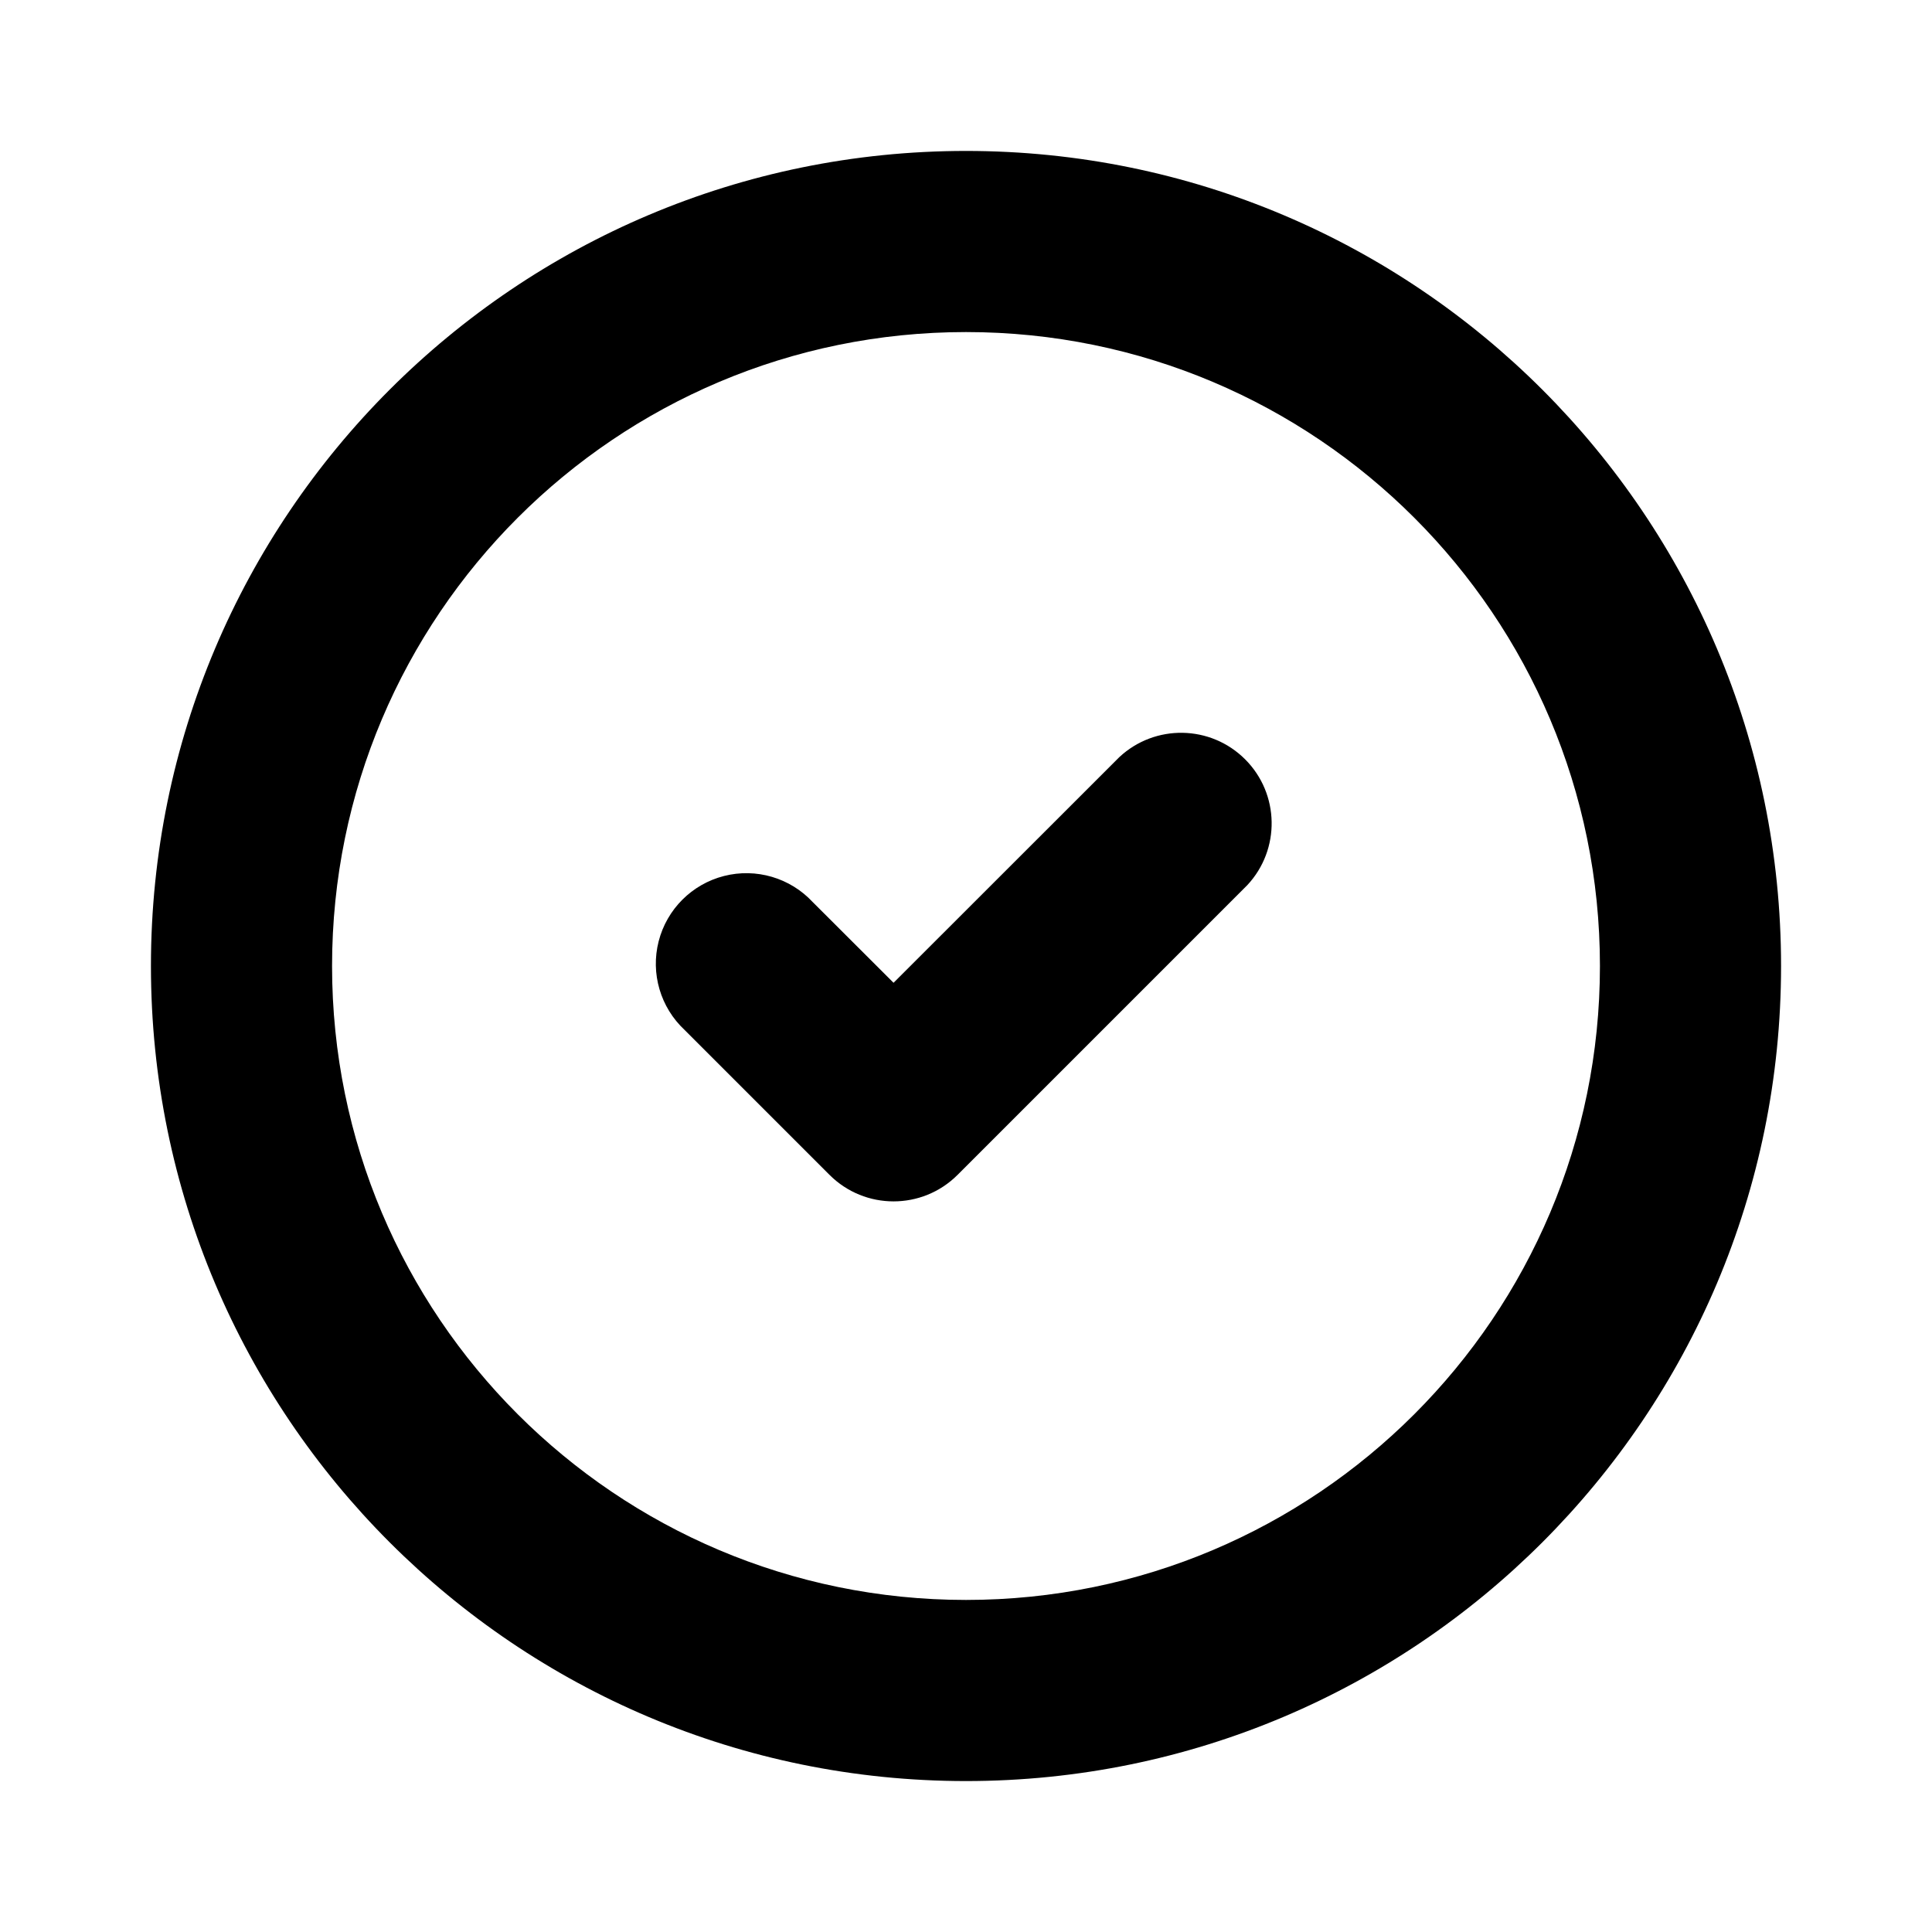
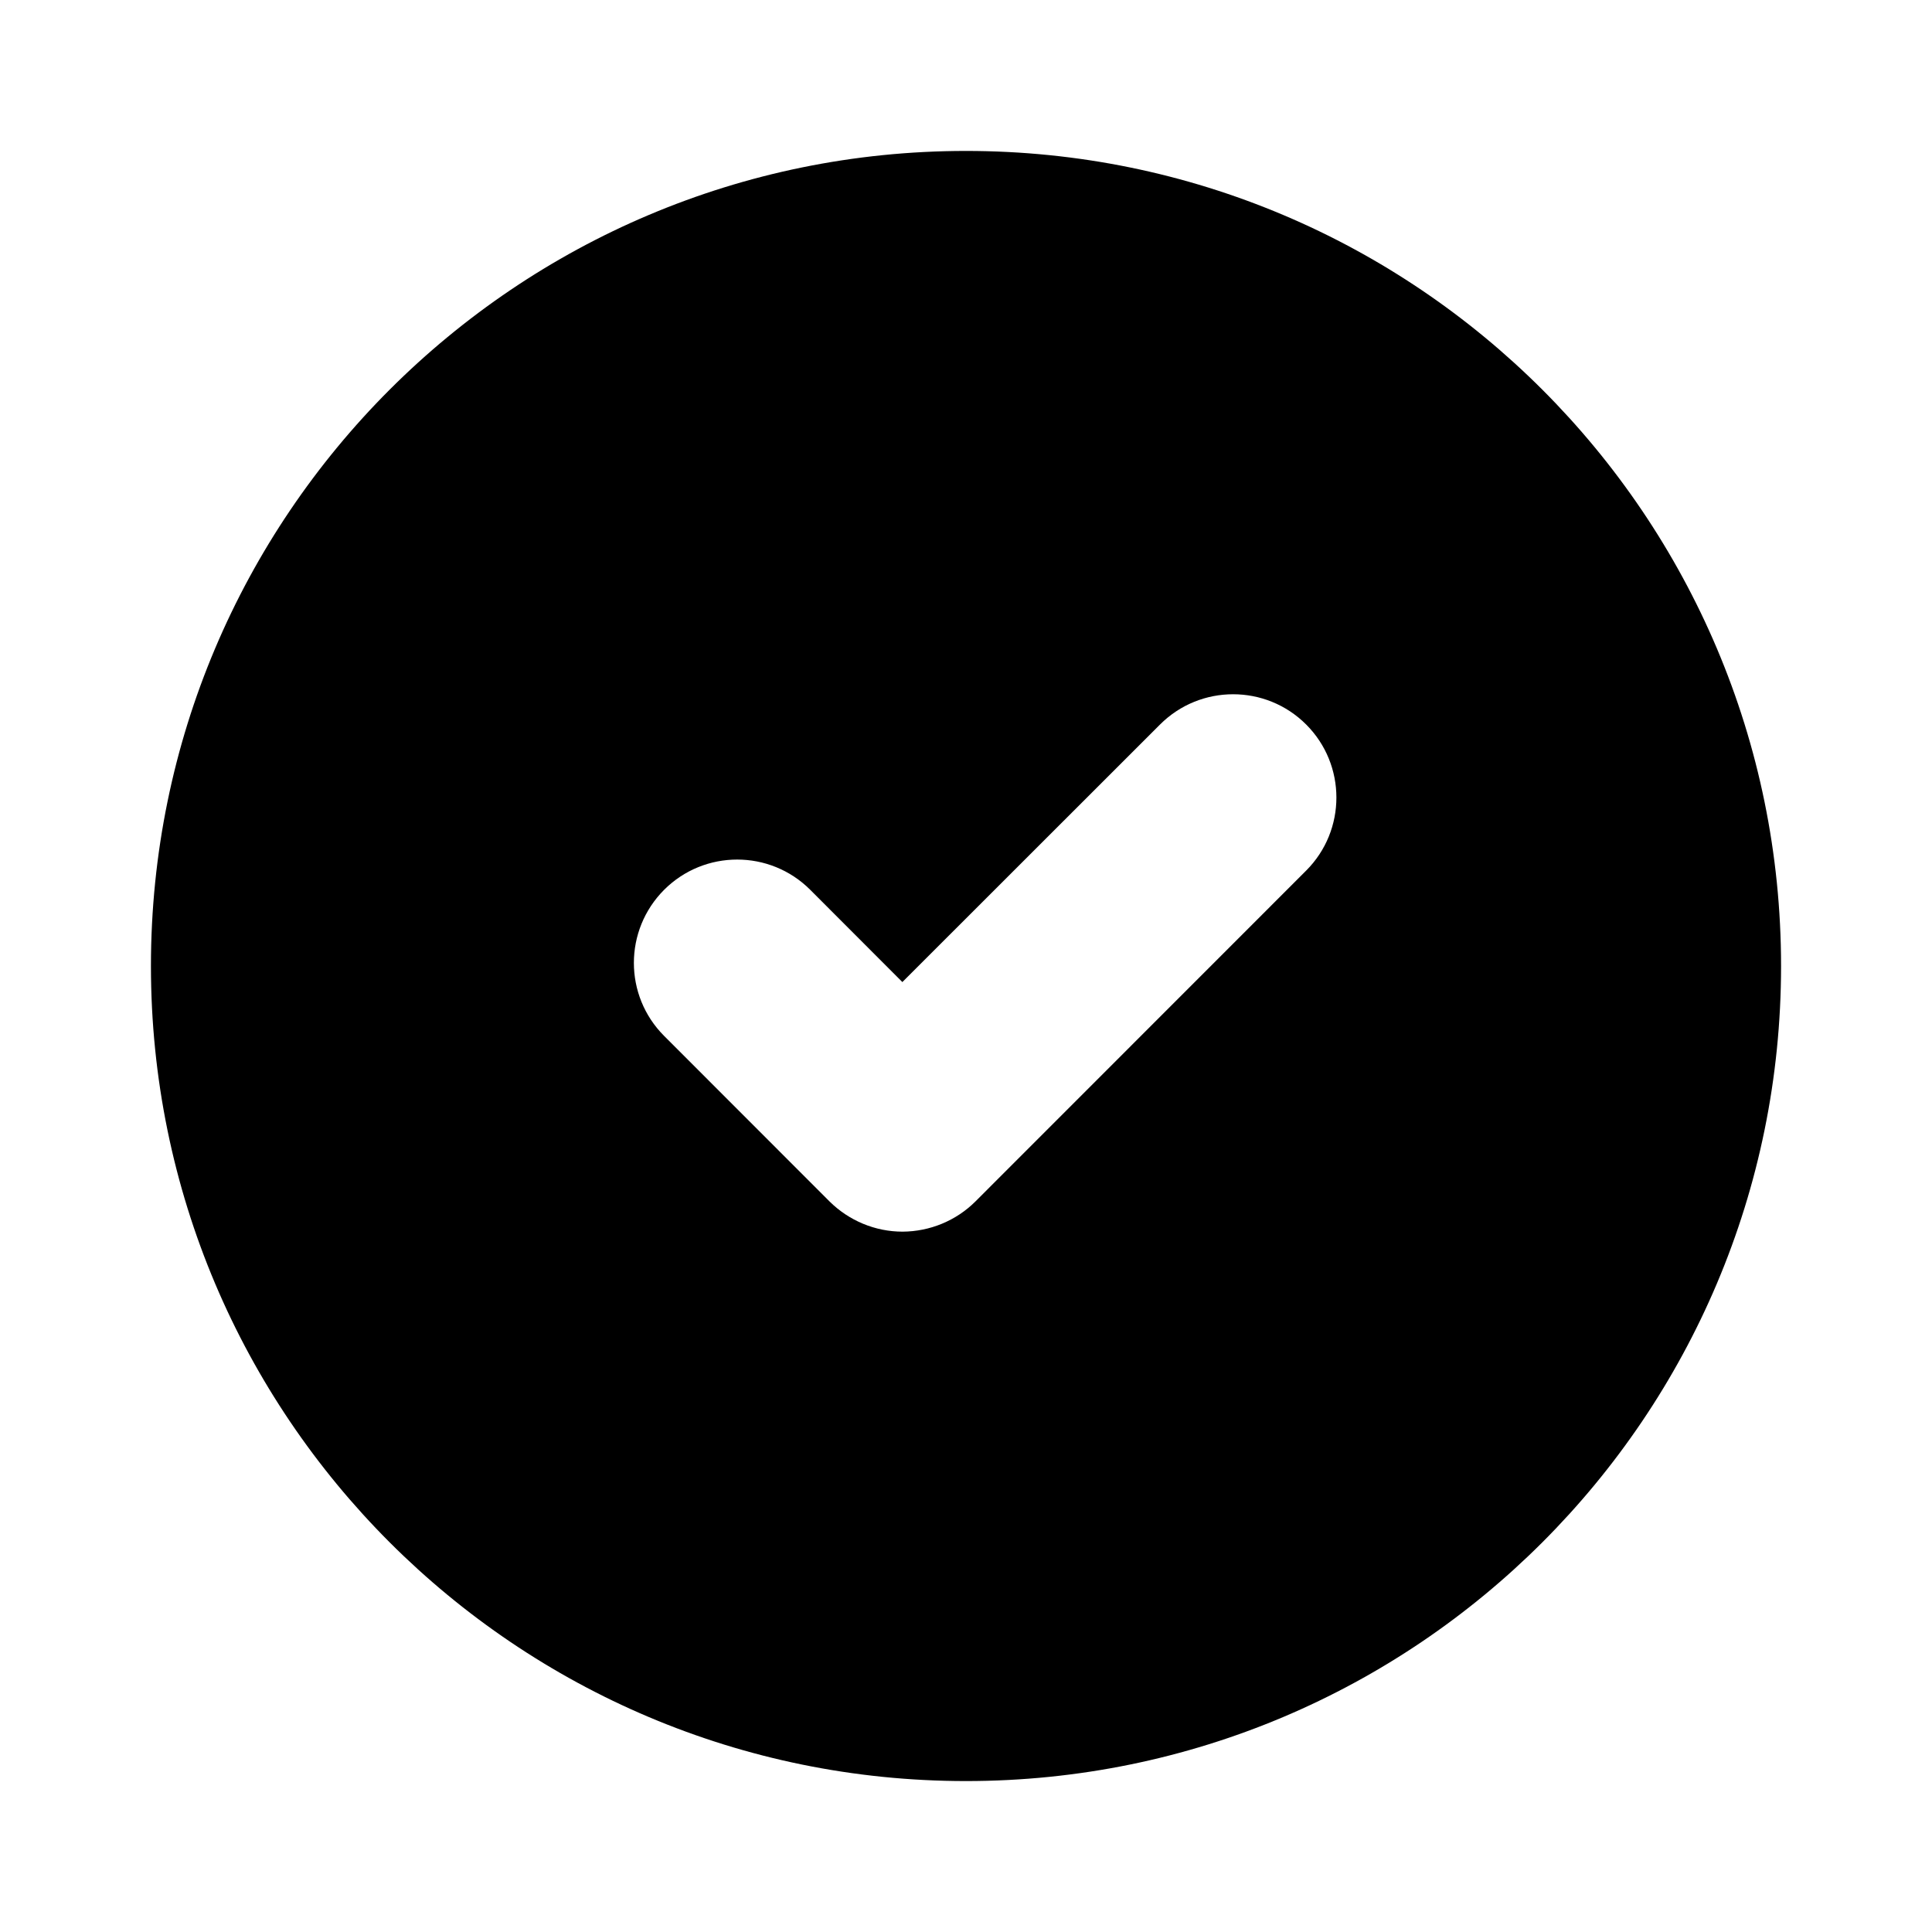
- <svg xmlns="http://www.w3.org/2000/svg" width="16" height="16" fill="none" viewBox="0 0 16 16">
-   <path fill="currentColor" d="M13.25 8a5.25 5.25 0 1 0-10.5 0 5.25 5.25 0 0 0 10.5 0M9.27 6.27a.75.75 0 0 1 1.06 1.06l-2.4 2.4a.75.75 0 0 1-1.06 0l-1.2-1.2a.75.75 0 1 1 1.06-1.06l.67.669zM14.75 8a6.75 6.75 0 1 1-13.5 0 6.75 6.75 0 0 1 13.5 0" />
+ <svg xmlns="http://www.w3.org/2000/svg" width="16" height="16" viewBox="0 0 16 16" fill="none">
+   <path d="M8 1.25C11.728 1.25 14.75 4.272 14.75 8C14.75 11.728 11.728 14.75 8 14.75C4.272 14.75 1.25 11.728 1.25 8C1.25 4.272 4.272 1.25 8 1.25ZM10.817 6C10.483 5.666 9.941 5.666 9.607 6L7.473 8.133L6.71 7.369C6.376 7.035 5.834 7.035 5.5 7.369C5.166 7.704 5.166 8.245 5.5 8.579L6.869 9.949C7.03 10.109 7.248 10.2 7.474 10.2C7.701 10.199 7.919 10.109 8.079 9.949L10.817 7.21C11.151 6.876 11.151 6.334 10.817 6Z" fill="currentColor" />
</svg>
